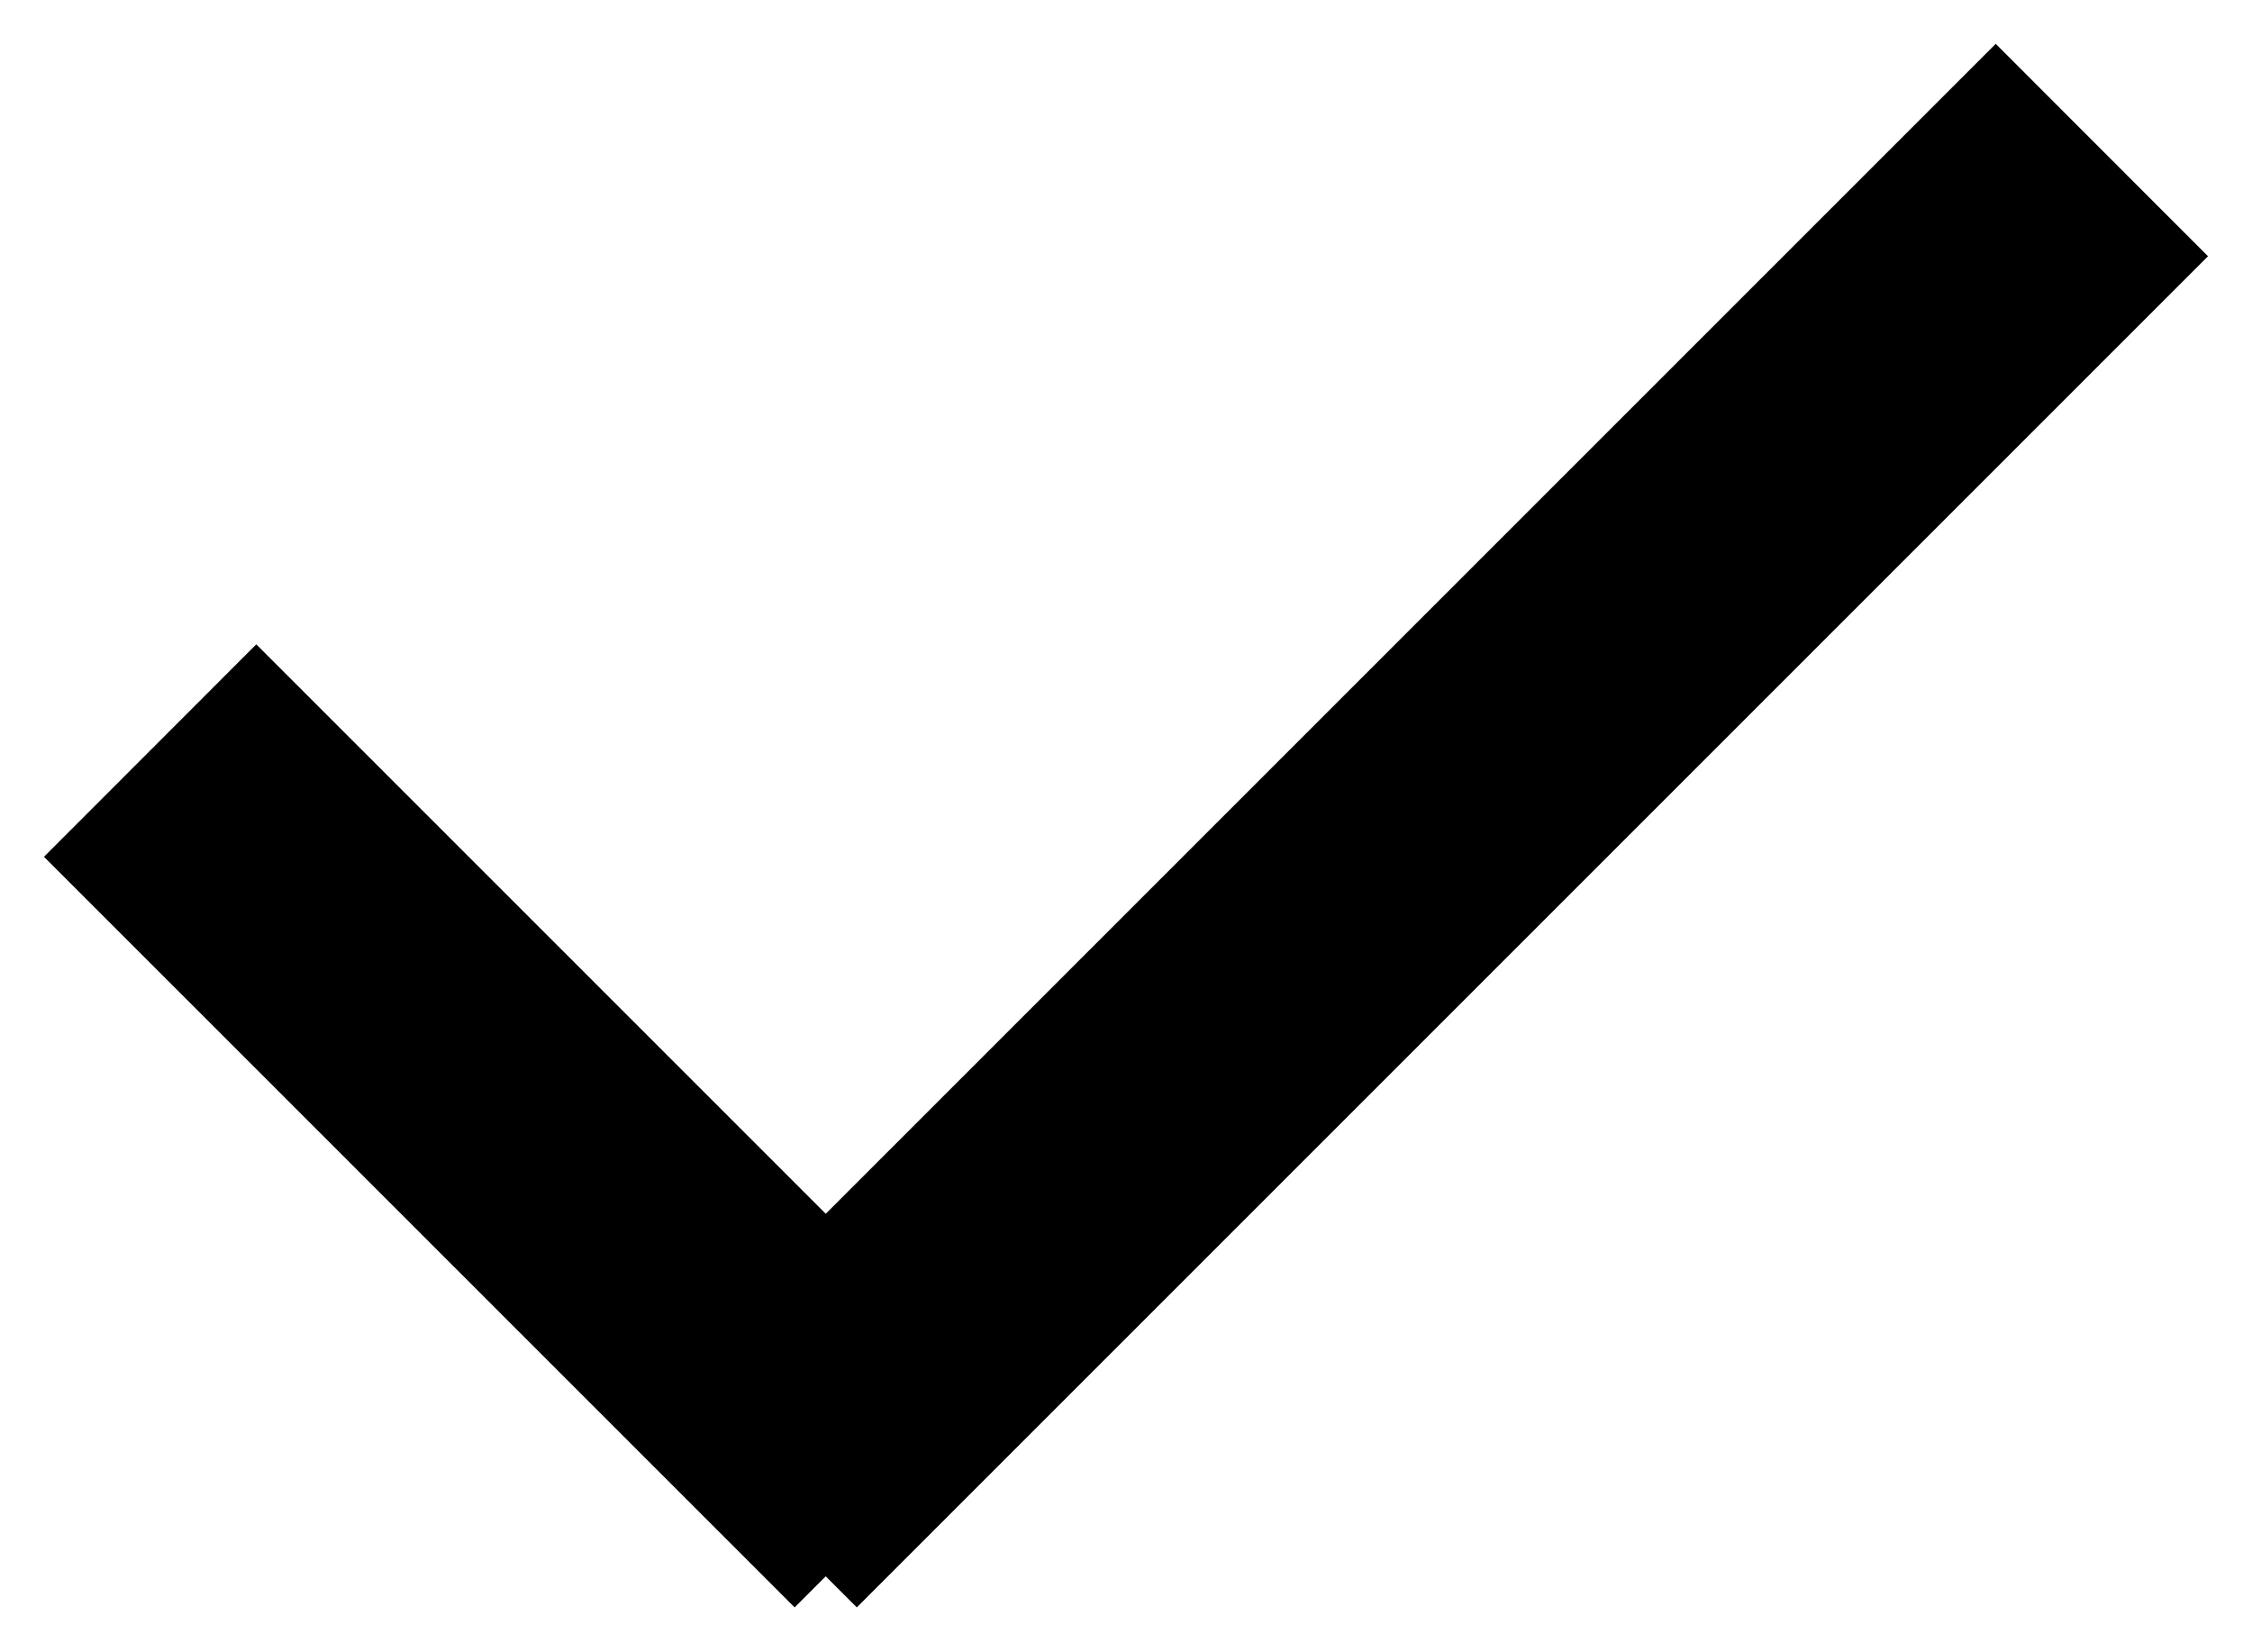
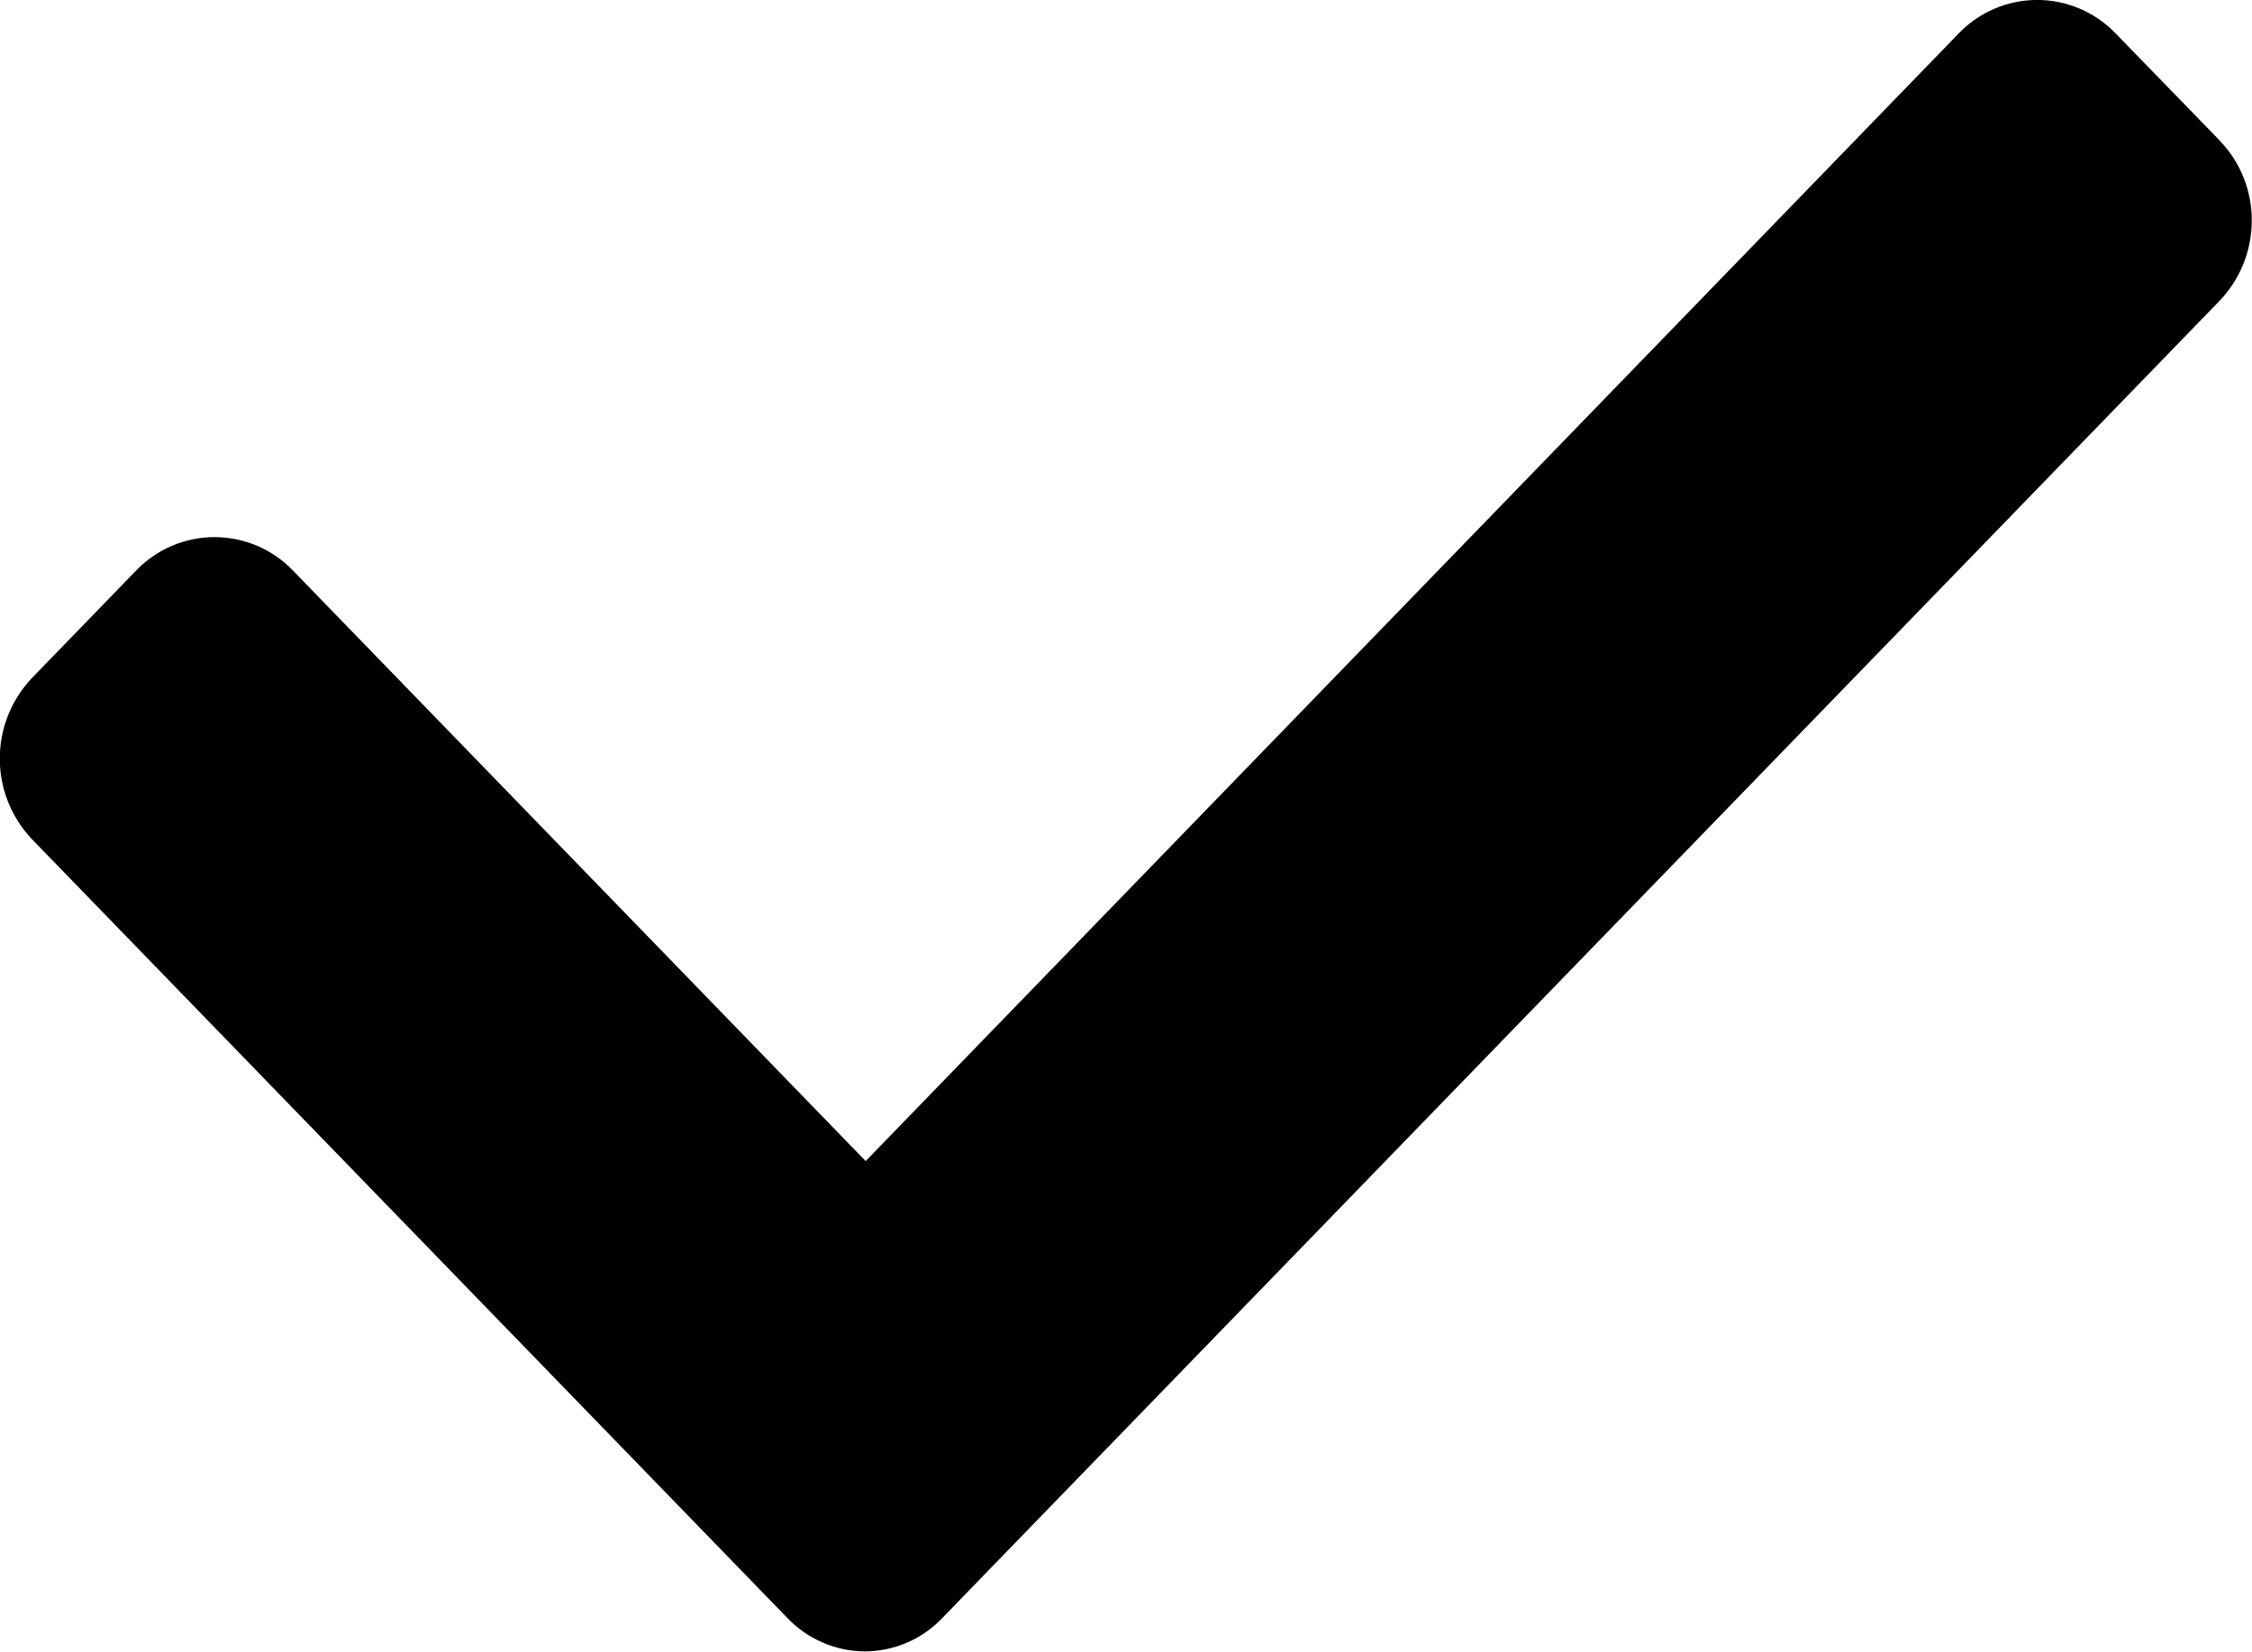
<svg xmlns="http://www.w3.org/2000/svg" width="15" height="11" viewBox="0 0 15 11">
  <g>
    <g>
-       <path d="M.293 5.707l1.414-1.415L5.5 8.085 13.293.292l1.414 1.415-9 9L5.5 10.5l-.207.207z" />
+       <path fill="#000" d="M14.786.937L14.09.221a.724.724 0 0 0-1.042 0L5.766 7.734 1.95 3.799a.724.724 0 0 0-1.042 0l-.695.717a.78.78 0 0 0 0 1.074l5.029 5.185A.72.72 0 0 0 5.76 11a.715.715 0 0 0 .519-.225l8.498-8.764c.294-.3.294-.779.008-1.074z" />
    </g>
  </g>
</svg>
